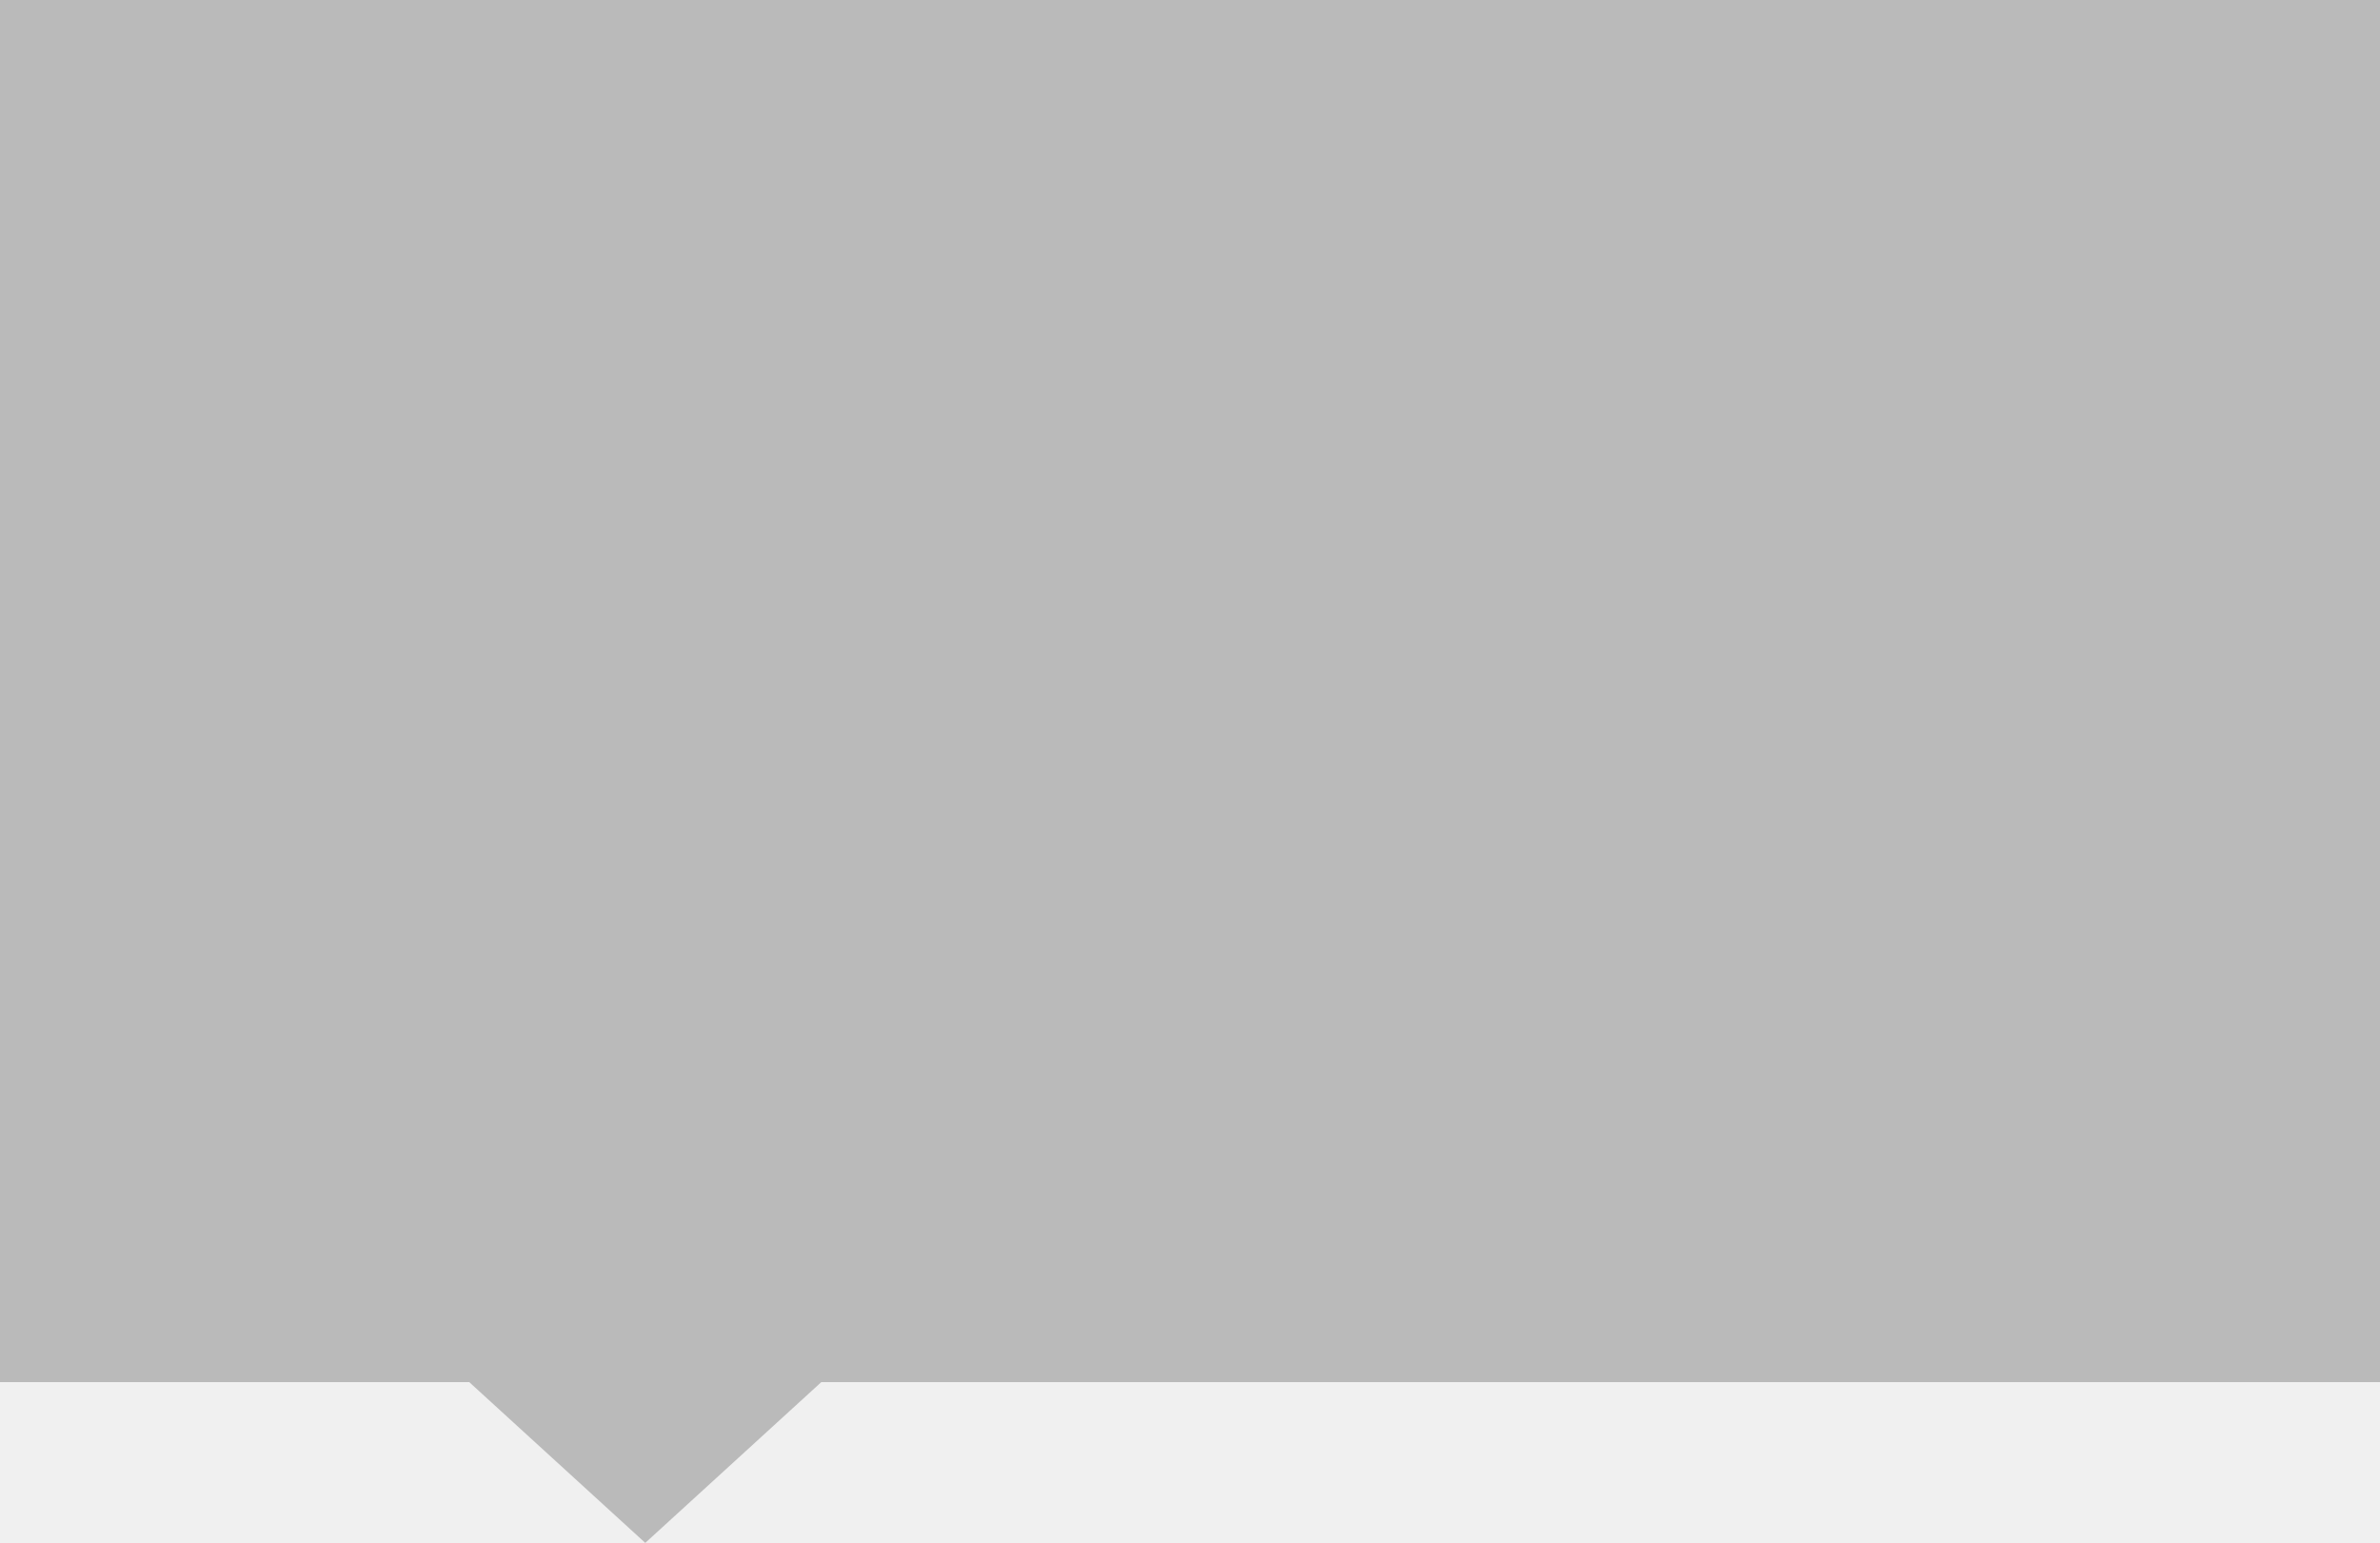
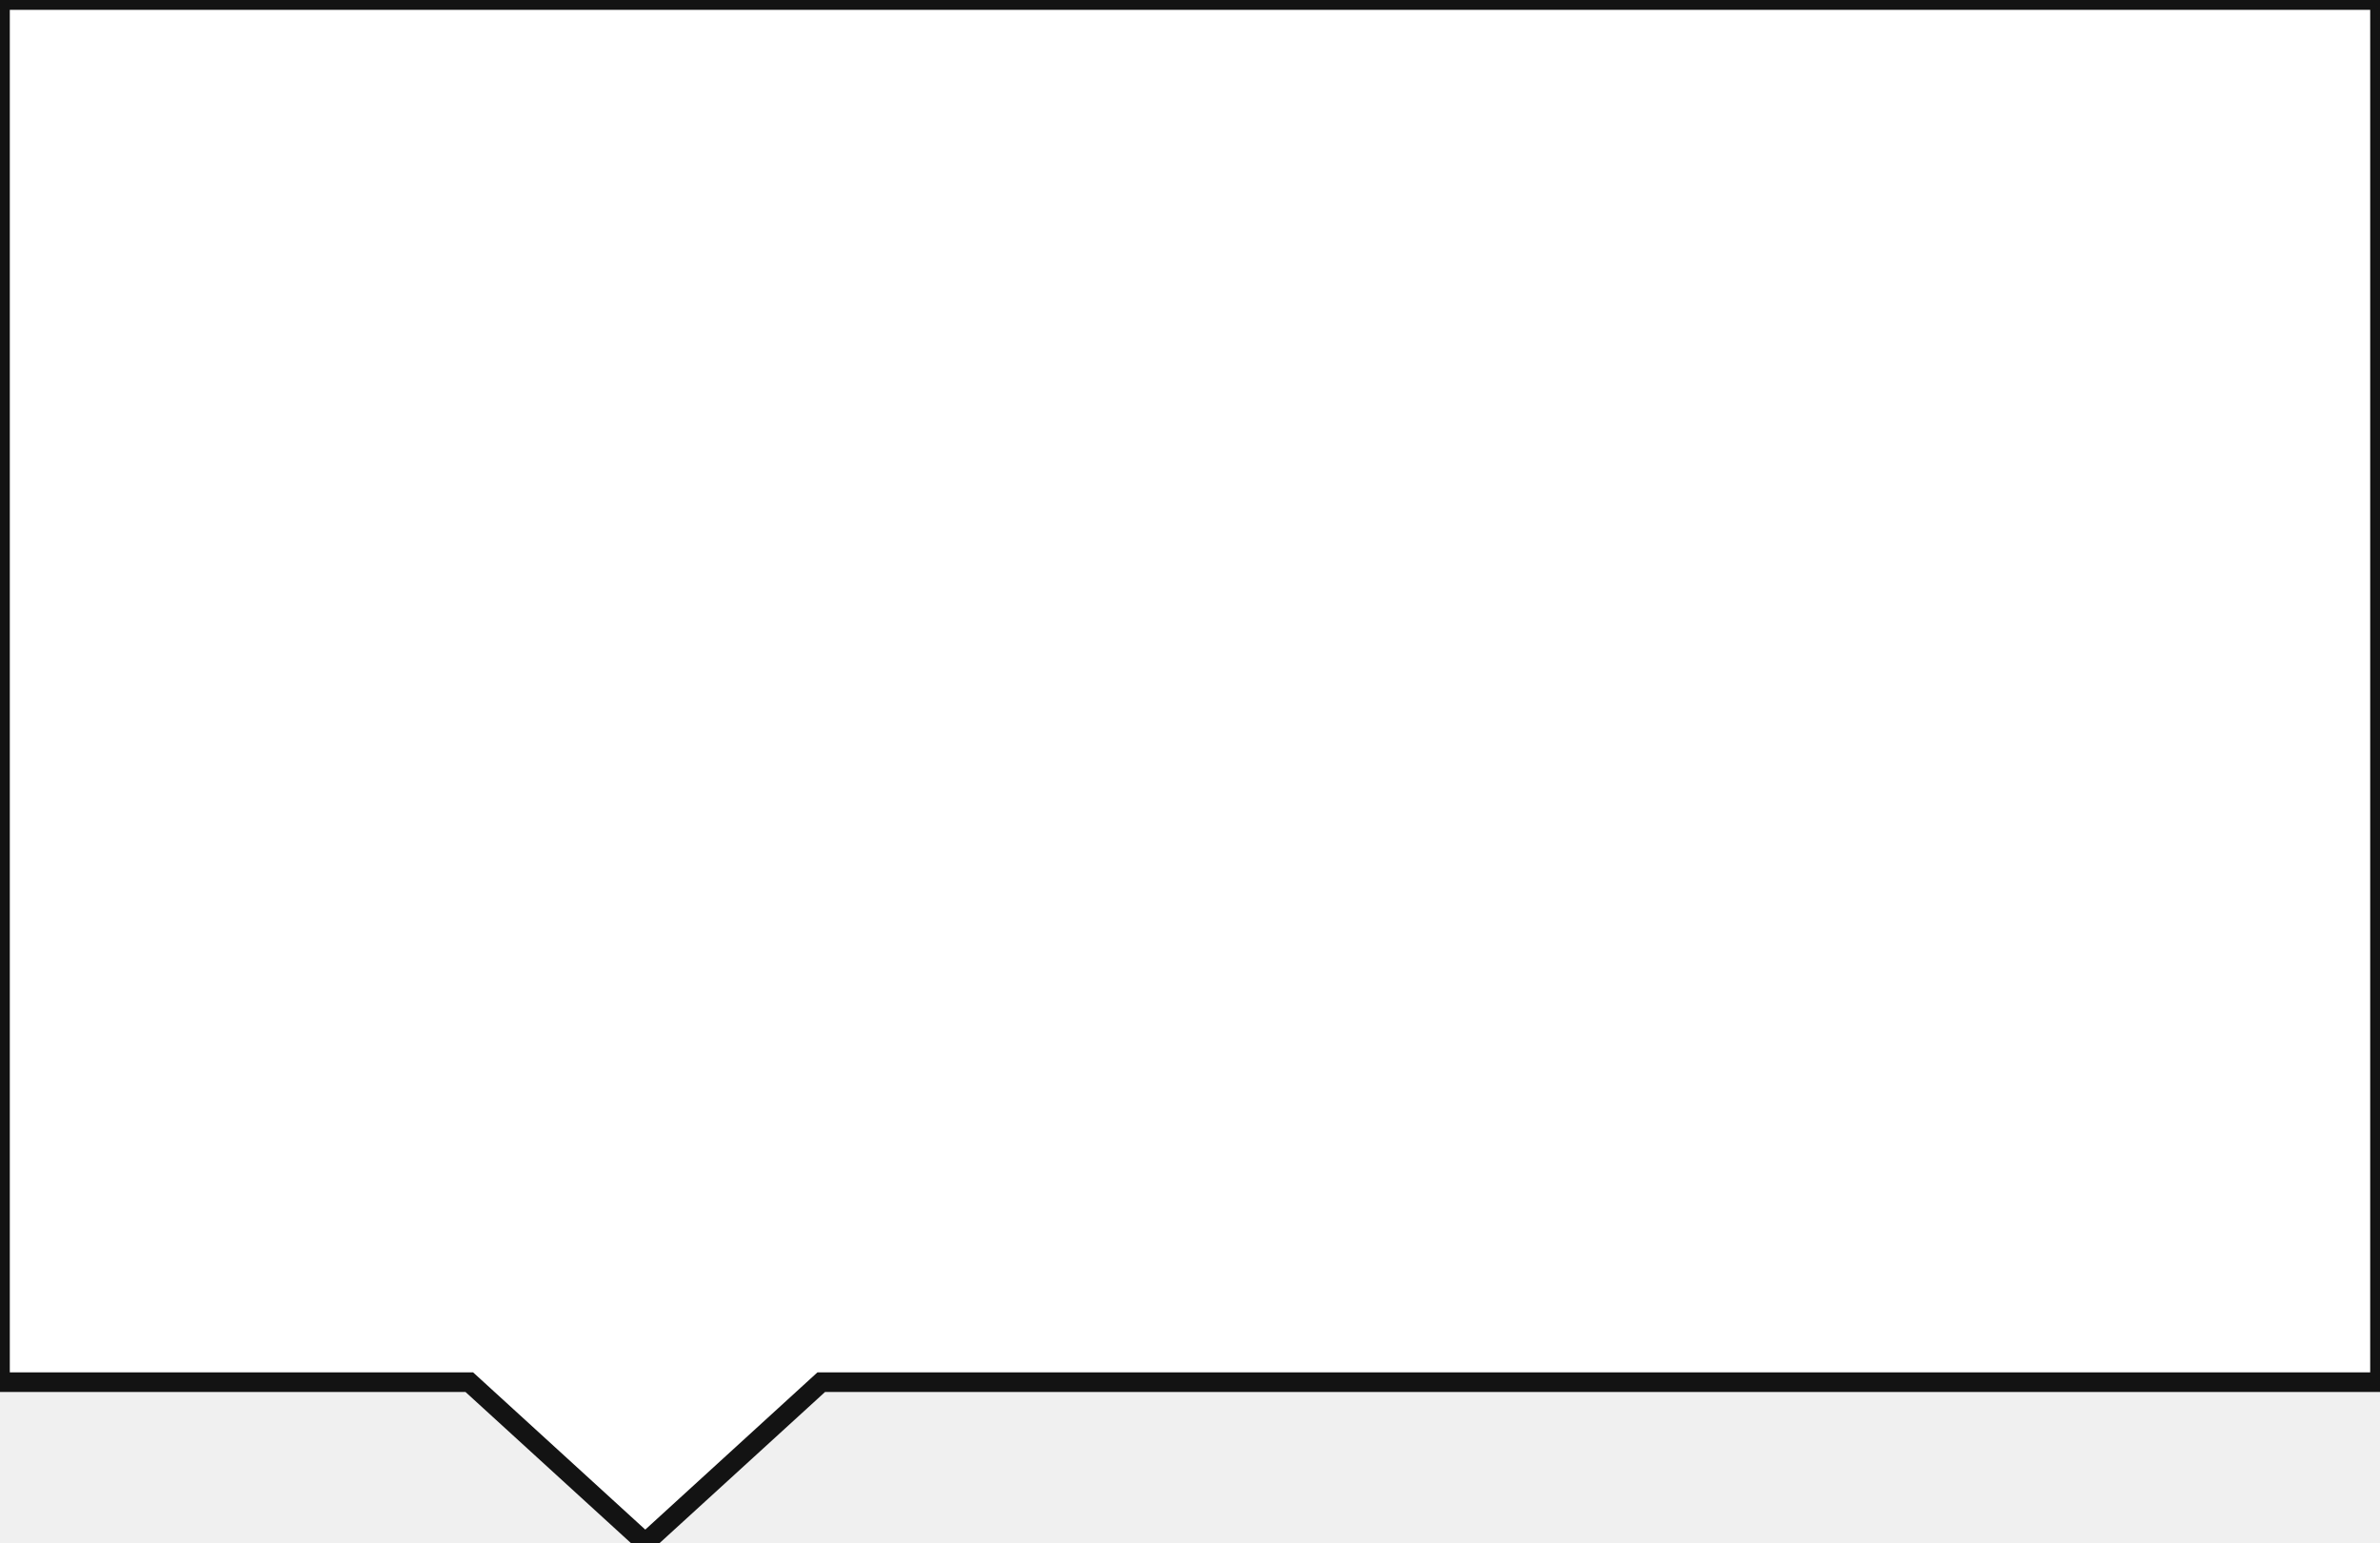
<svg xmlns="http://www.w3.org/2000/svg" width="91px" height="59px" viewBox="0 0 91 59" version="1.1">
  <defs />
  <g id="Page-1" stroke="none" stroke-width="1" fill="none" fill-rule="evenodd">
-     <polygon id="Shape" fill="#BABABA" fill-rule="nonzero" points="91 0 0 0 0 52.854 17.943 52.854 24.672 59 31.401 52.854 91 52.854" />
+     <polygon id="Shape" fill="#FFFFFF" stroke="#131313" stroke-opacity="1" stroke-width=".75" stroke-linejoin="miter" fill-rule="nonzero" points="91 0 0 0 0 52.854 17.943 52.854 24.672 59 31.401 52.854 91 52.854" />
  </g>
</svg>
